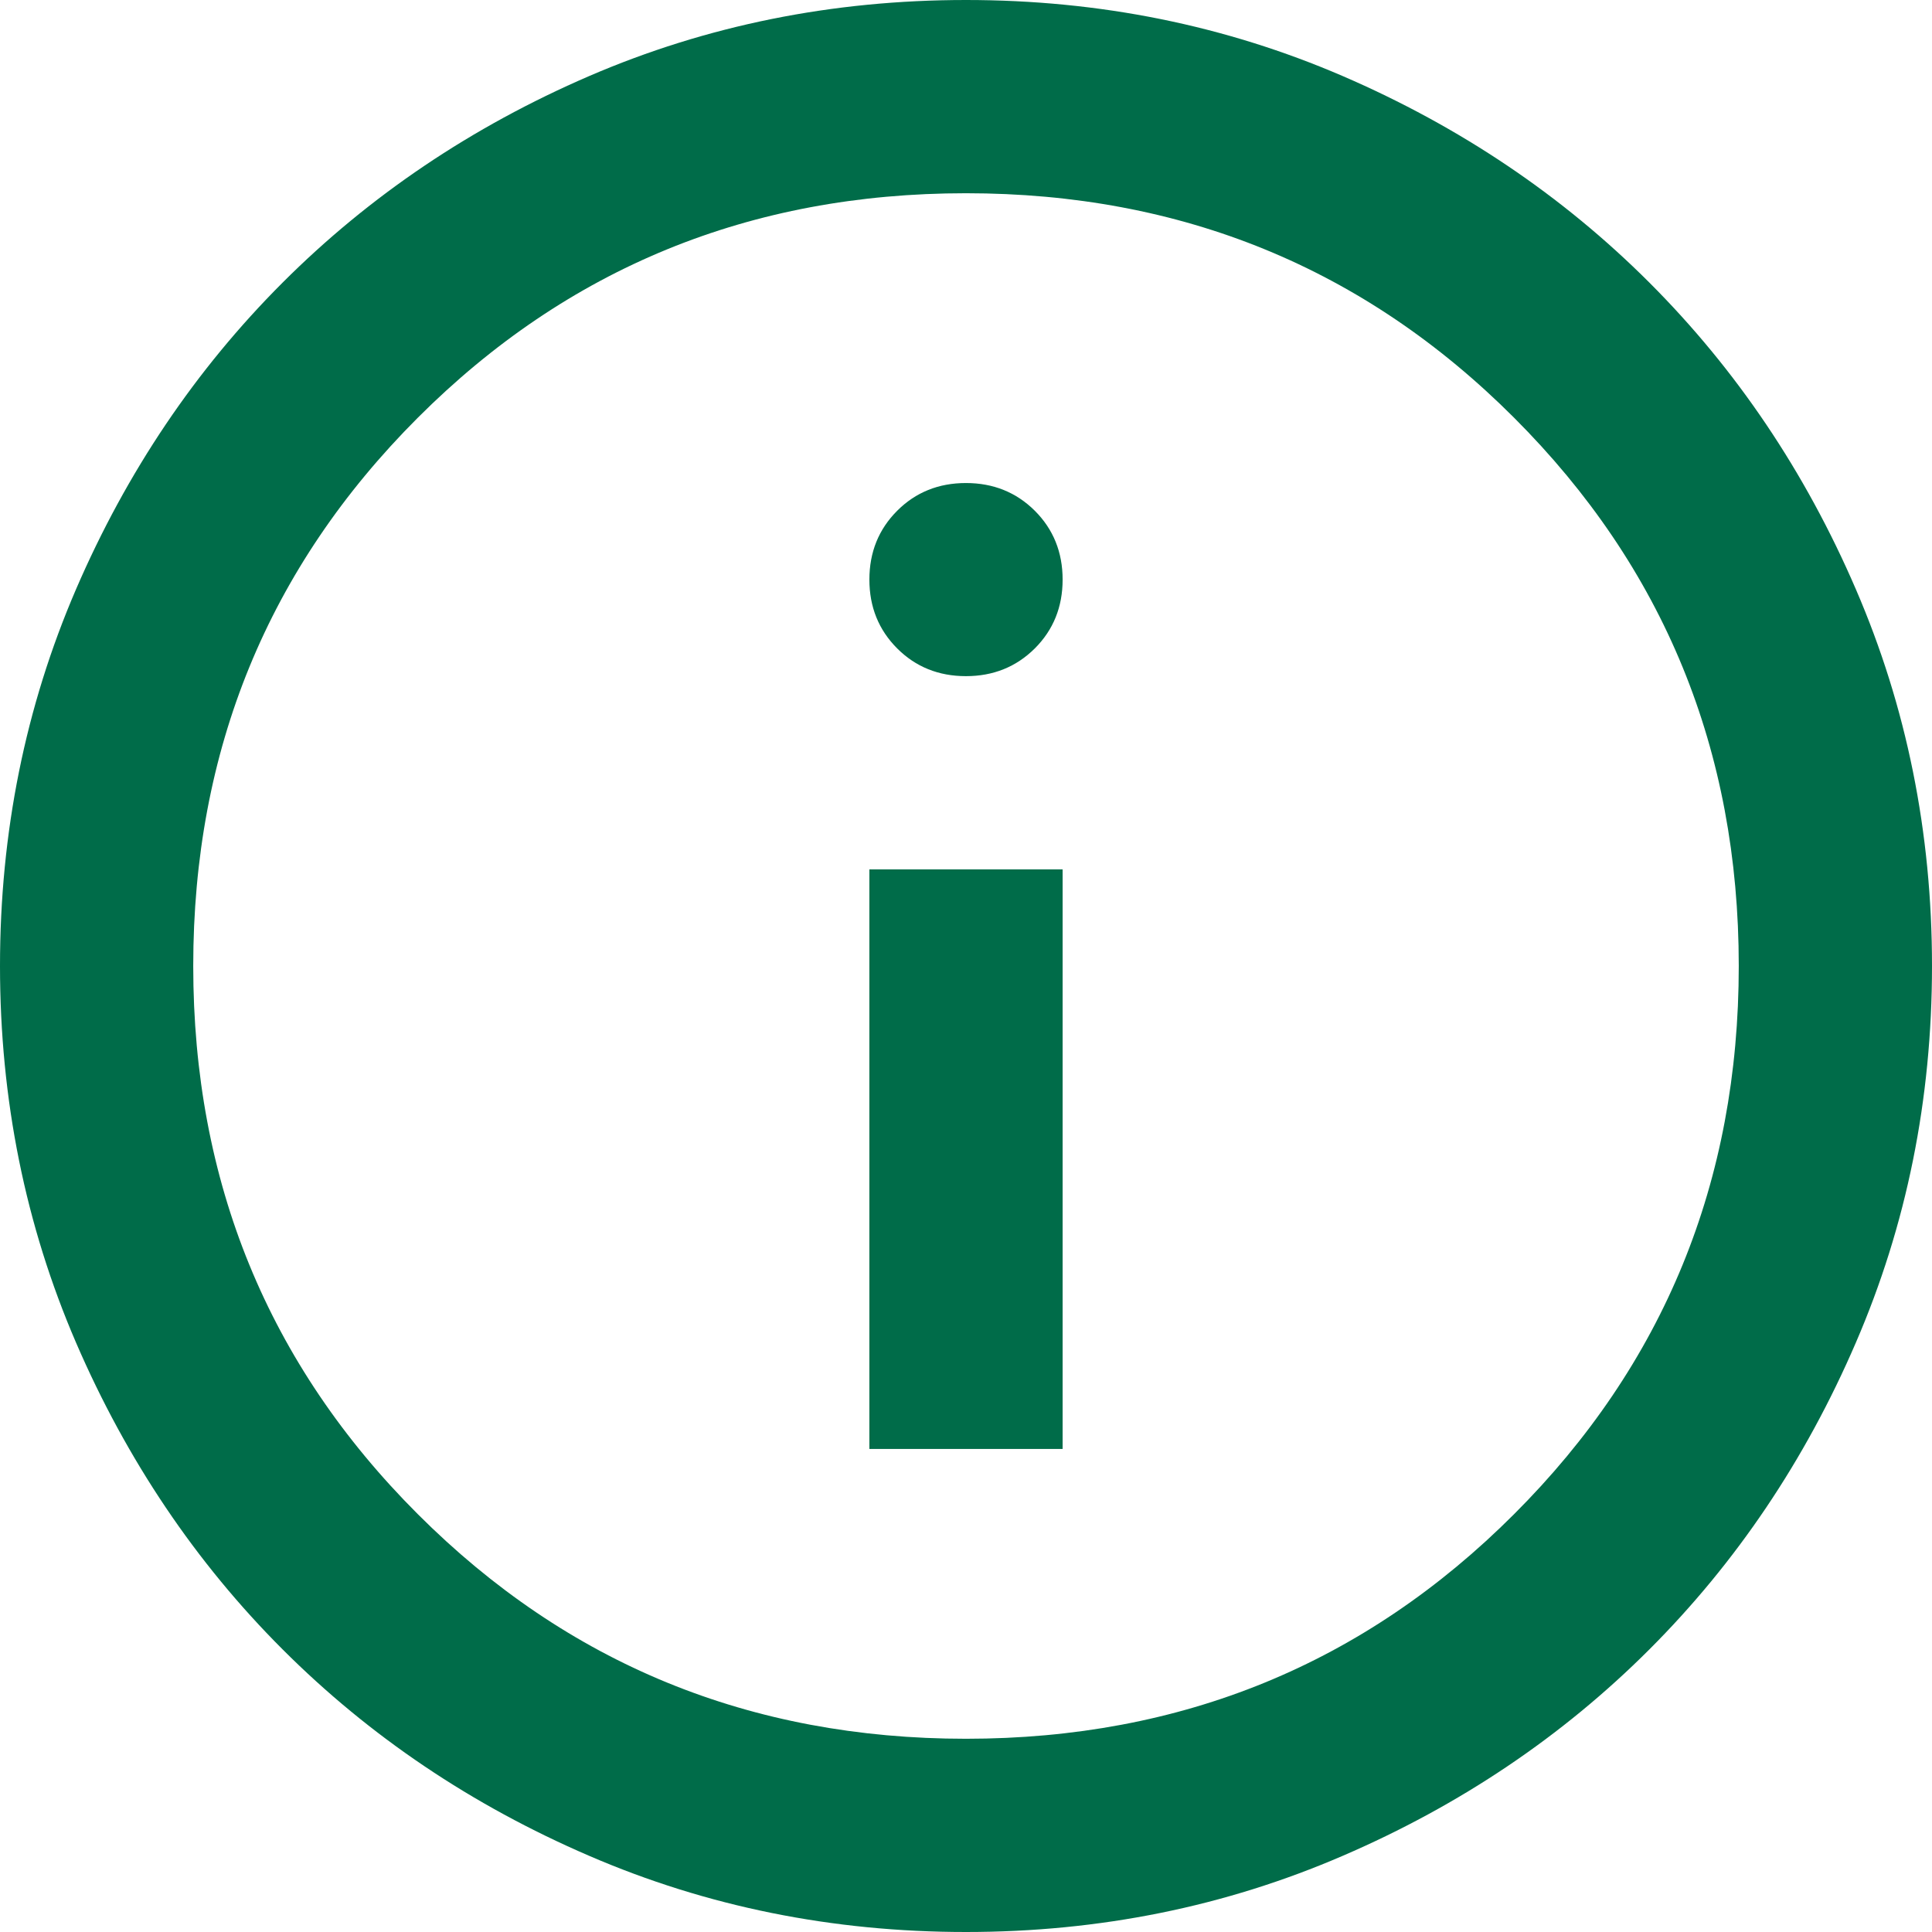
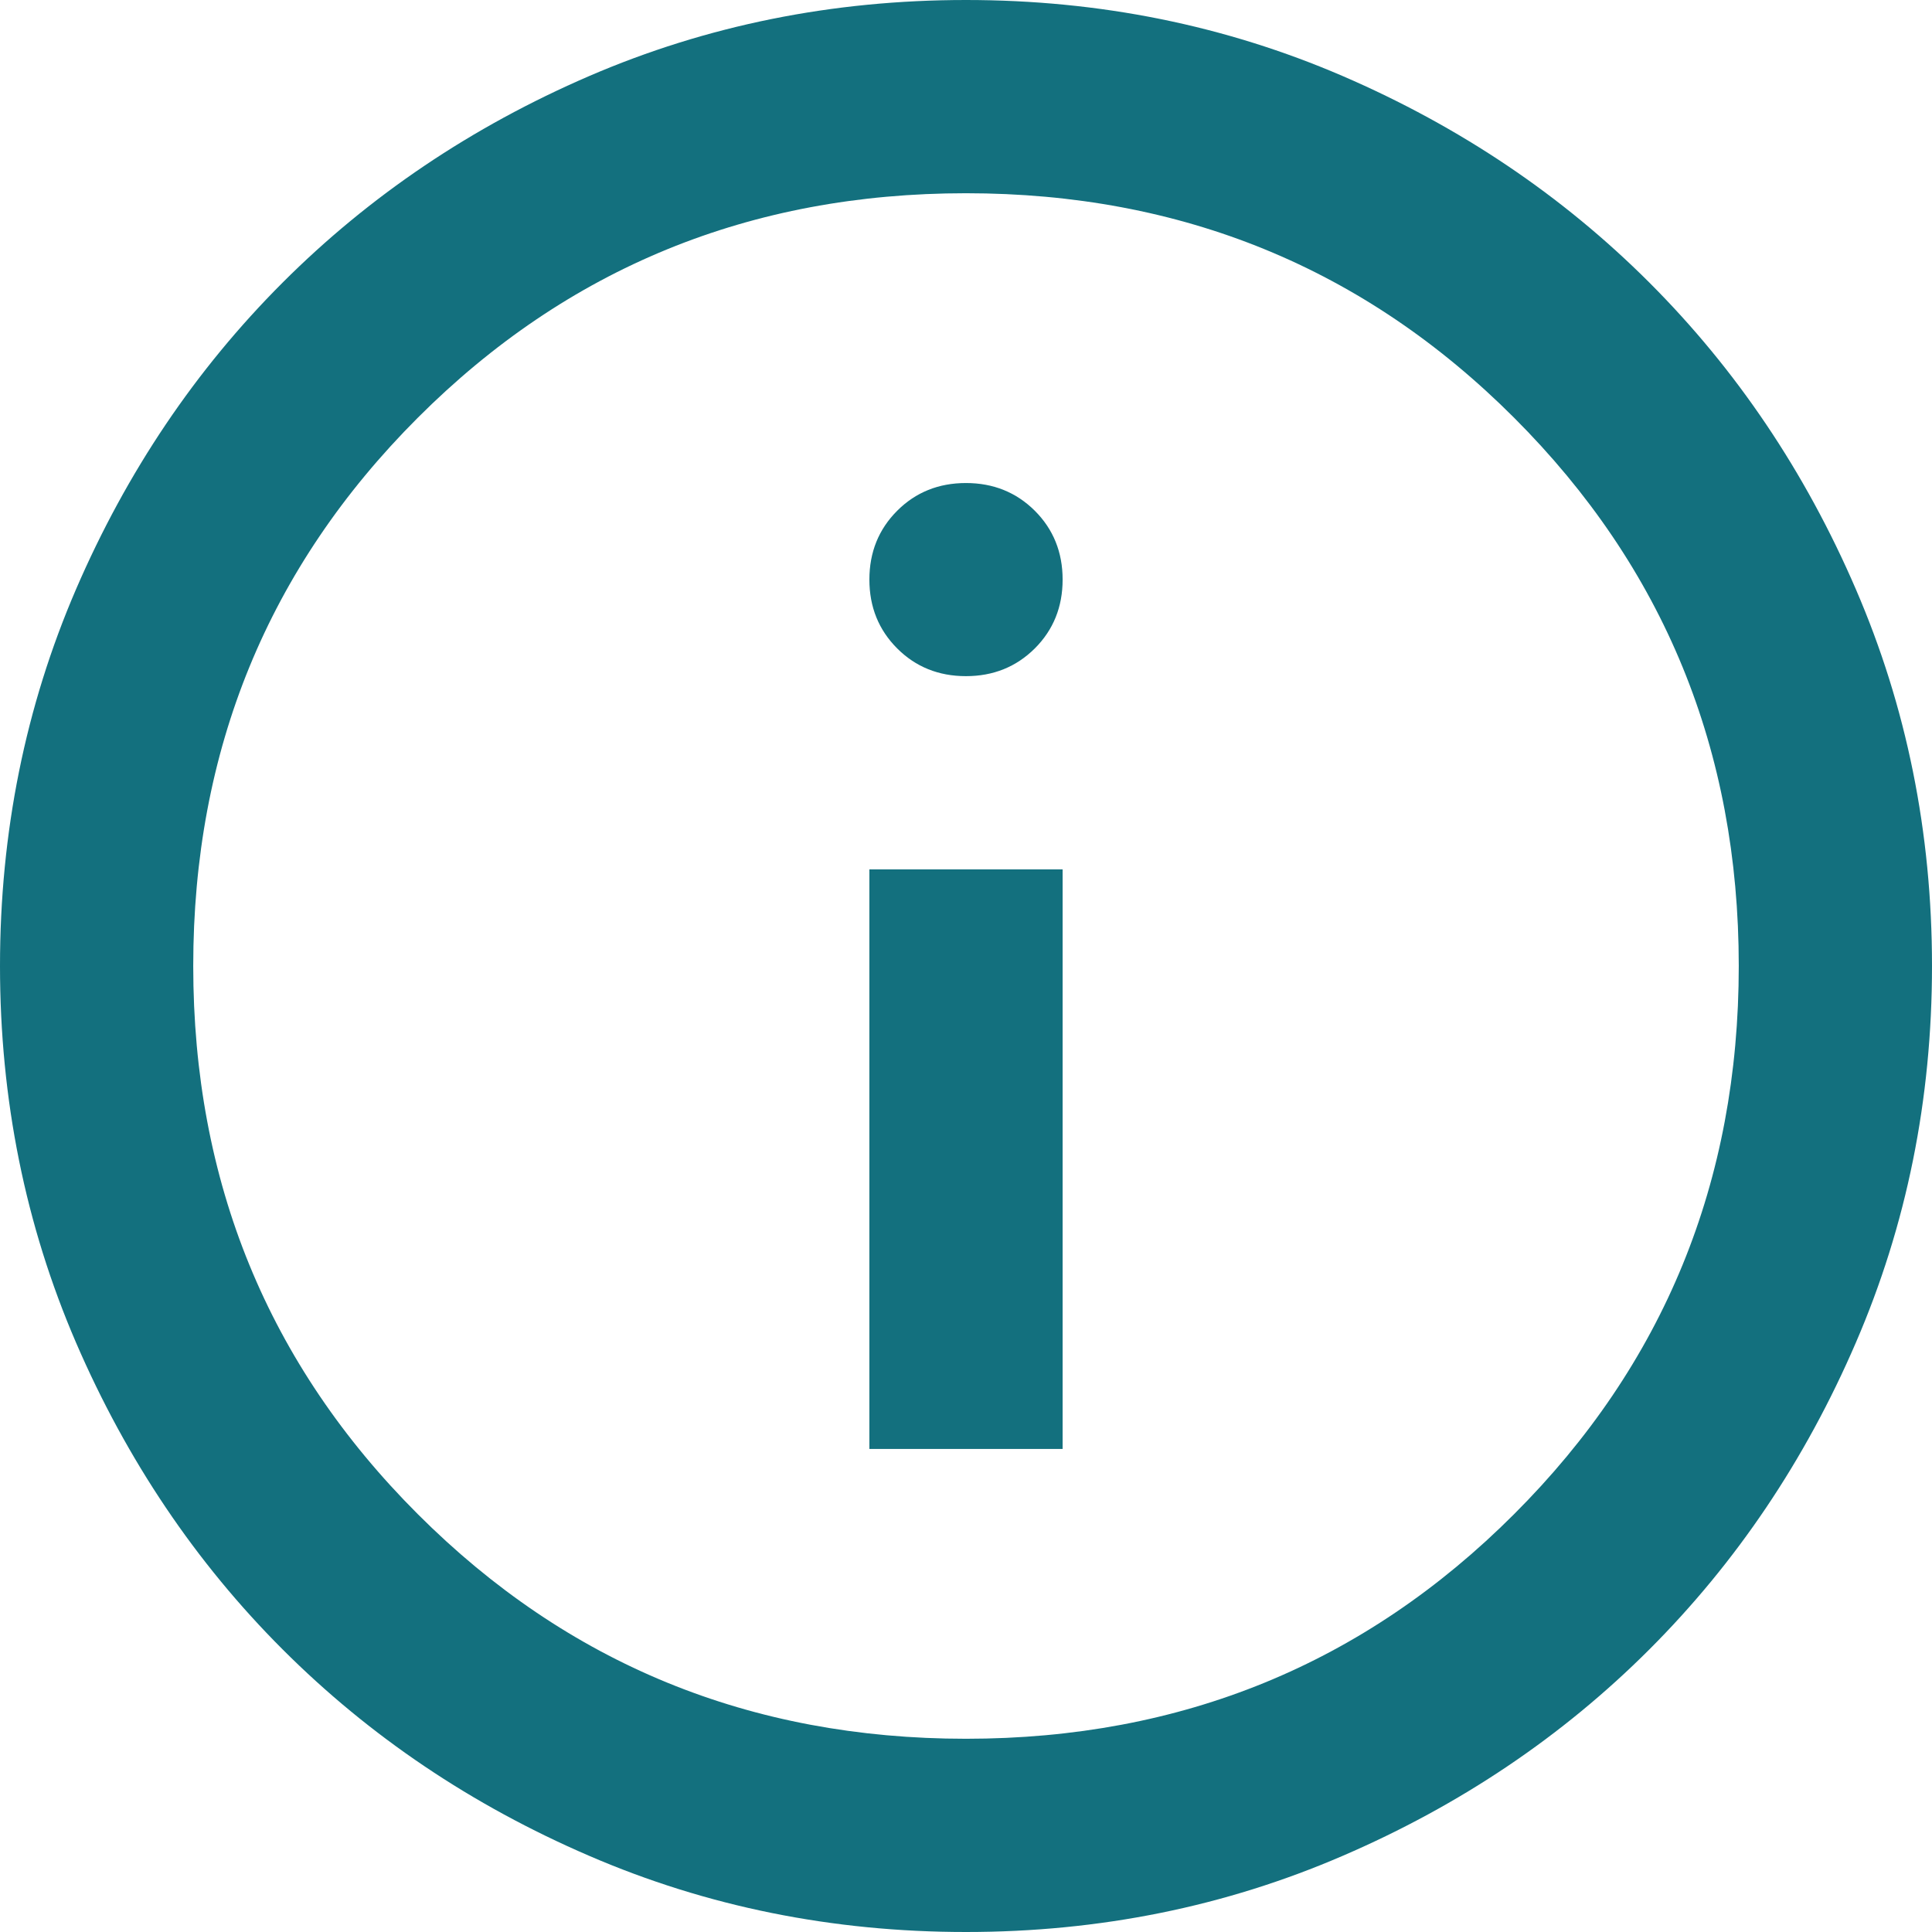
<svg xmlns="http://www.w3.org/2000/svg" preserveAspectRatio="none" overflow="visible" style="display: block;" width="16.667" height="16.667" viewBox="0 0 16.667 16.667" fill="none">
  <g id="Container">
-     <path id="Icon" d="M7.5 12.5H9.167V7.5H7.5V12.5V12.5M8.333 5.833C8.569 5.833 8.767 5.753 8.927 5.594C9.087 5.434 9.167 5.236 9.167 5C9.167 4.764 9.087 4.566 8.927 4.406C8.767 4.247 8.569 4.167 8.333 4.167C8.097 4.167 7.899 4.247 7.74 4.406C7.58 4.566 7.5 4.764 7.5 5C7.5 5.236 7.58 5.434 7.74 5.594C7.899 5.753 8.097 5.833 8.333 5.833V5.833M8.333 16.667C7.181 16.667 6.097 16.448 5.083 16.01C4.069 15.573 3.188 14.979 2.438 14.229C1.688 13.479 1.094 12.597 0.656 11.583C0.219 10.569 0 9.486 0 8.333C0 7.181 0.219 6.097 0.656 5.083C1.094 4.069 1.688 3.188 2.438 2.438C3.188 1.688 4.069 1.094 5.083 0.656C6.097 0.219 7.181 0 8.333 0C9.486 0 10.569 0.219 11.583 0.656C12.597 1.094 13.479 1.688 14.229 2.438C14.979 3.188 15.573 4.069 16.01 5.083C16.448 6.097 16.667 7.181 16.667 8.333C16.667 9.486 16.448 10.569 16.01 11.583C15.573 12.597 14.979 13.479 14.229 14.229C13.479 14.979 12.597 15.573 11.583 16.01C10.569 16.448 9.486 16.667 8.333 16.667V16.667M8.333 15C10.194 15 11.771 14.354 13.062 13.062C14.354 11.771 15 10.194 15 8.333C15 6.472 14.354 4.896 13.062 3.604C11.771 2.312 10.194 1.667 8.333 1.667C6.472 1.667 4.896 2.312 3.604 3.604C2.312 4.896 1.667 6.472 1.667 8.333C1.667 10.194 2.312 11.771 3.604 13.062C4.896 14.354 6.472 15 8.333 15V15M8.333 8.333V8.333V8.333V8.333V8.333V8.333V8.333V8.333V8.333V8.333" fill="#006C49" />
+     <path id="Icon" d="M7.5 12.5H9.167V7.5H7.5V12.5V12.5M8.333 5.833C8.569 5.833 8.767 5.753 8.927 5.594C9.087 5.434 9.167 5.236 9.167 5C9.167 4.764 9.087 4.566 8.927 4.406C8.767 4.247 8.569 4.167 8.333 4.167C8.097 4.167 7.899 4.247 7.74 4.406C7.58 4.566 7.5 4.764 7.5 5C7.5 5.236 7.58 5.434 7.74 5.594C7.899 5.753 8.097 5.833 8.333 5.833V5.833M8.333 16.667C7.181 16.667 6.097 16.448 5.083 16.01C4.069 15.573 3.188 14.979 2.438 14.229C1.688 13.479 1.094 12.597 0.656 11.583C0.219 10.569 0 9.486 0 8.333C0 7.181 0.219 6.097 0.656 5.083C1.094 4.069 1.688 3.188 2.438 2.438C3.188 1.688 4.069 1.094 5.083 0.656C6.097 0.219 7.181 0 8.333 0C9.486 0 10.569 0.219 11.583 0.656C12.597 1.094 13.479 1.688 14.229 2.438C14.979 3.188 15.573 4.069 16.01 5.083C16.448 6.097 16.667 7.181 16.667 8.333C16.667 9.486 16.448 10.569 16.01 11.583C15.573 12.597 14.979 13.479 14.229 14.229C13.479 14.979 12.597 15.573 11.583 16.01C10.569 16.448 9.486 16.667 8.333 16.667V16.667M8.333 15C10.194 15 11.771 14.354 13.062 13.062C14.354 11.771 15 10.194 15 8.333C15 6.472 14.354 4.896 13.062 3.604C11.771 2.312 10.194 1.667 8.333 1.667C6.472 1.667 4.896 2.312 3.604 3.604C2.312 4.896 1.667 6.472 1.667 8.333C1.667 10.194 2.312 11.771 3.604 13.062C4.896 14.354 6.472 15 8.333 15V15M8.333 8.333V8.333V8.333V8.333V8.333V8.333V8.333V8.333V8.333V8.333" fill="#13707e" />
  </g>
</svg>
